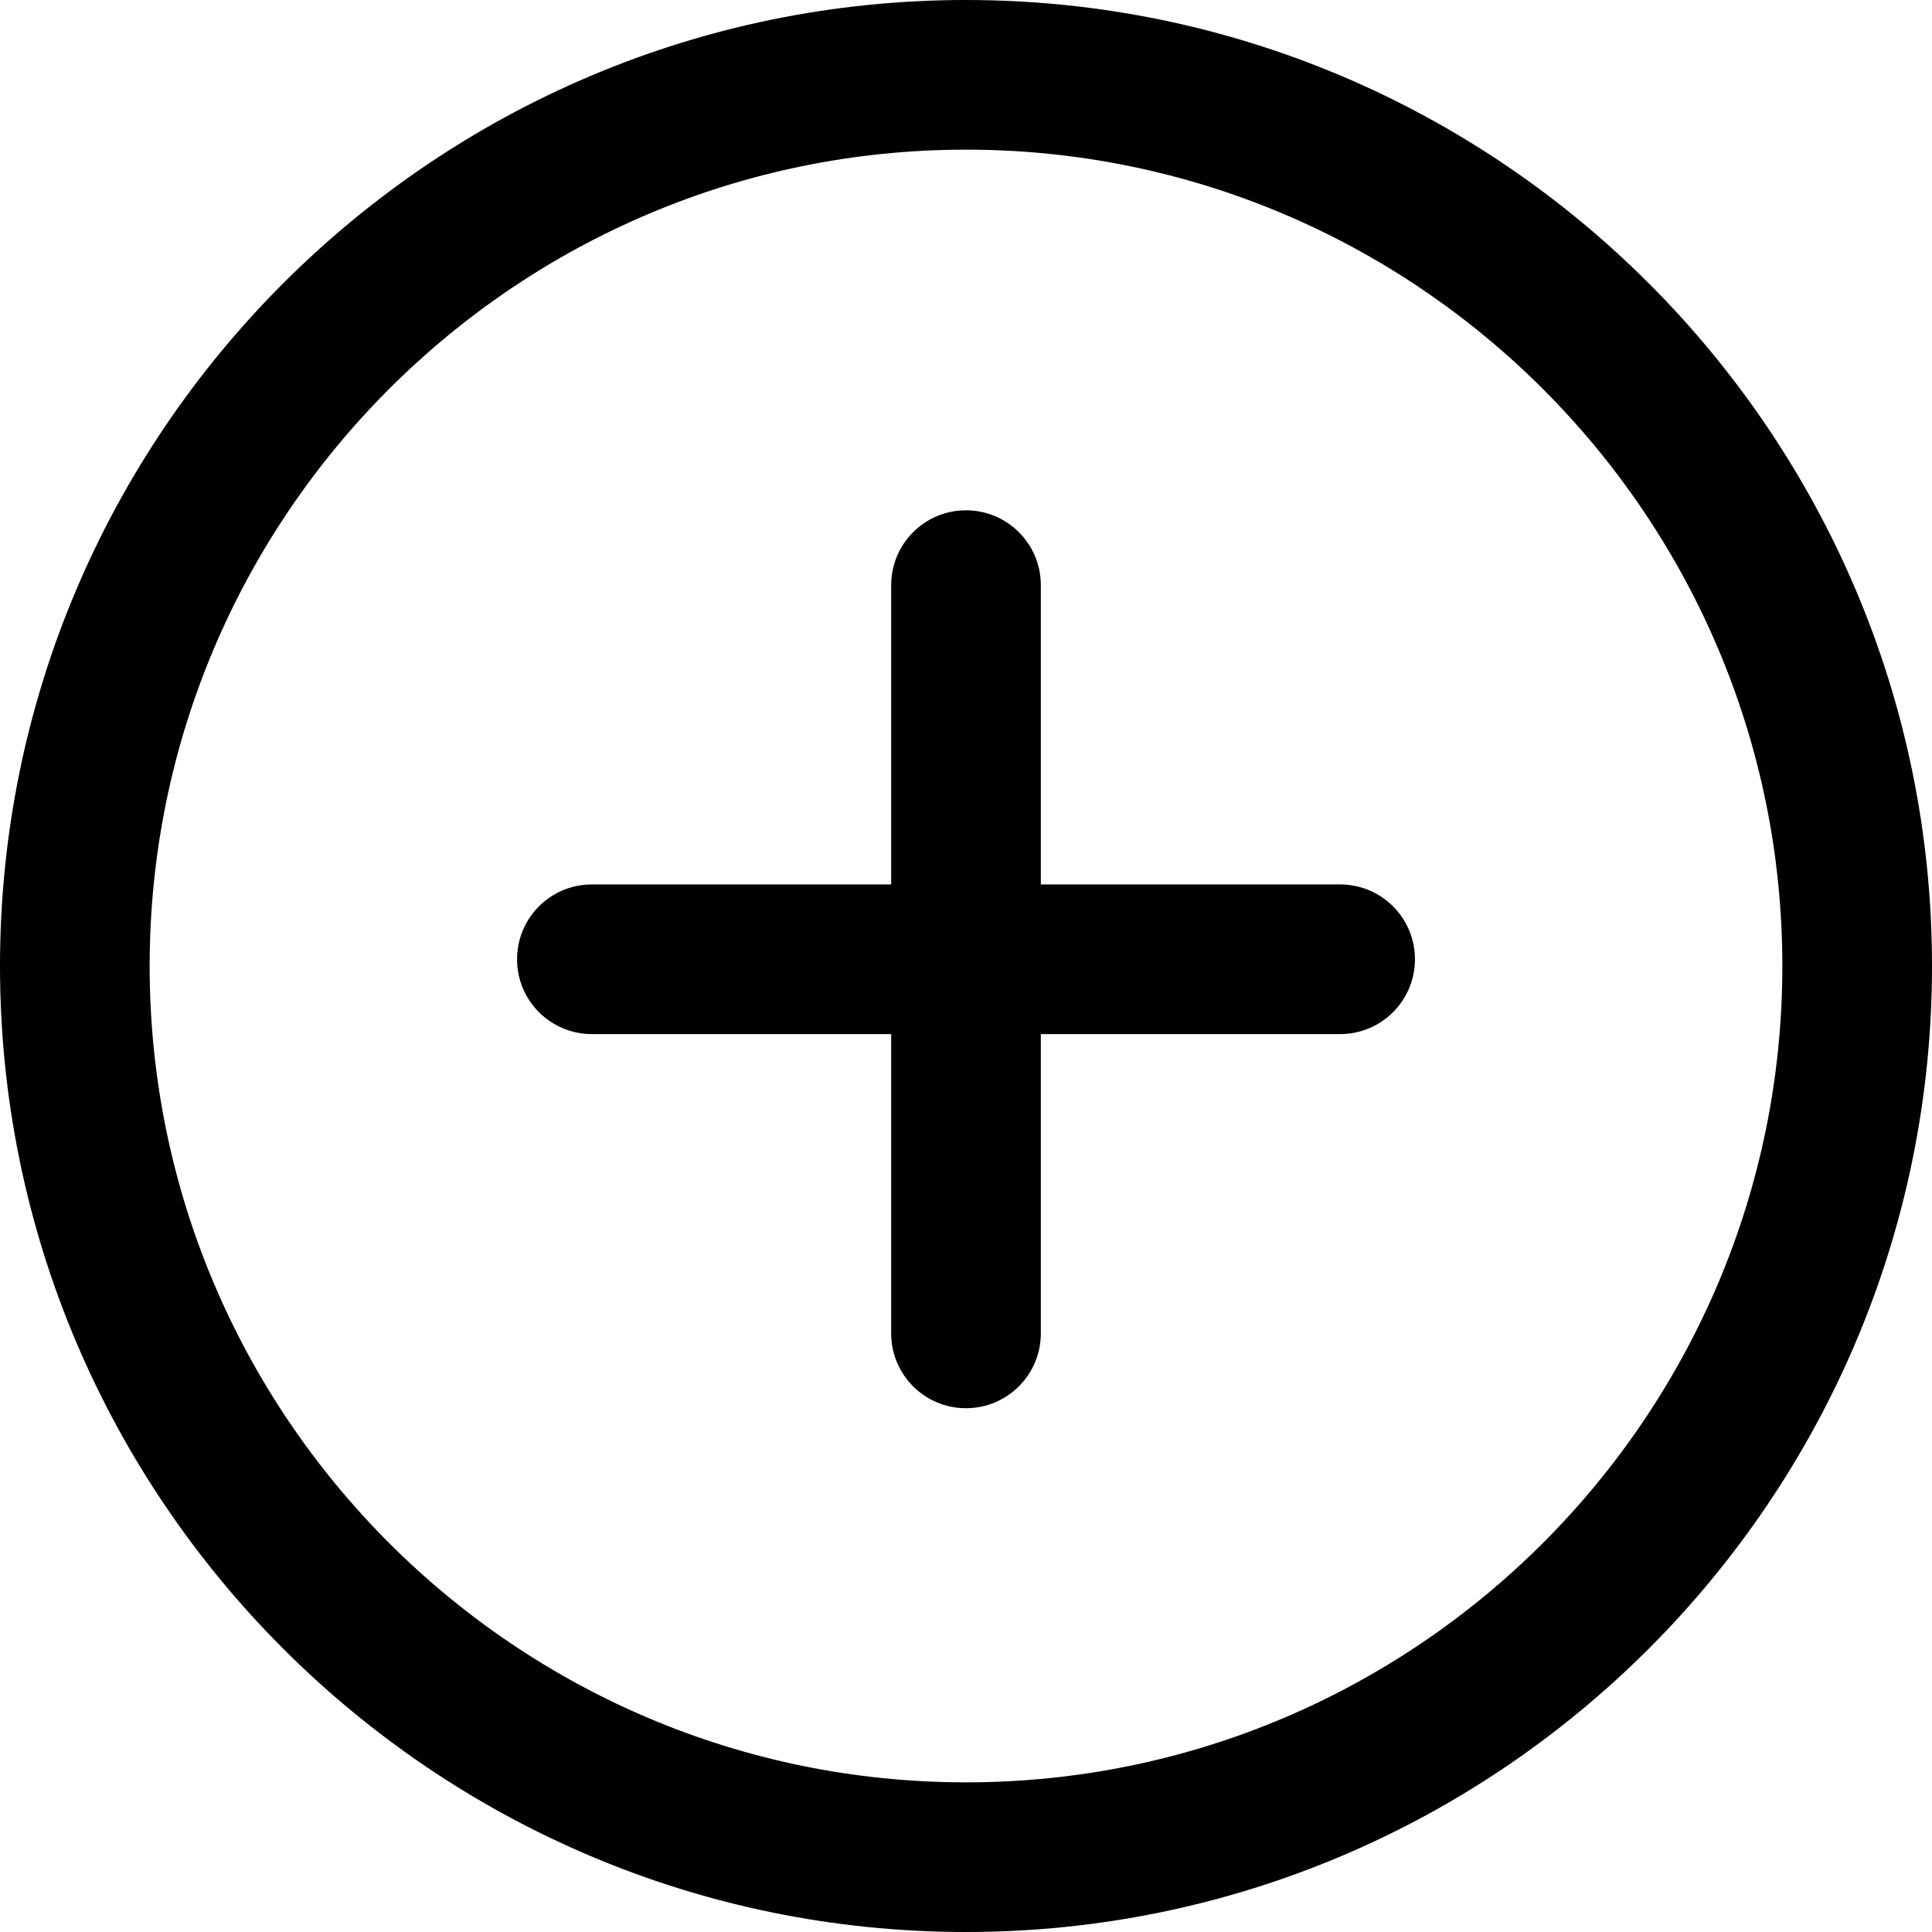
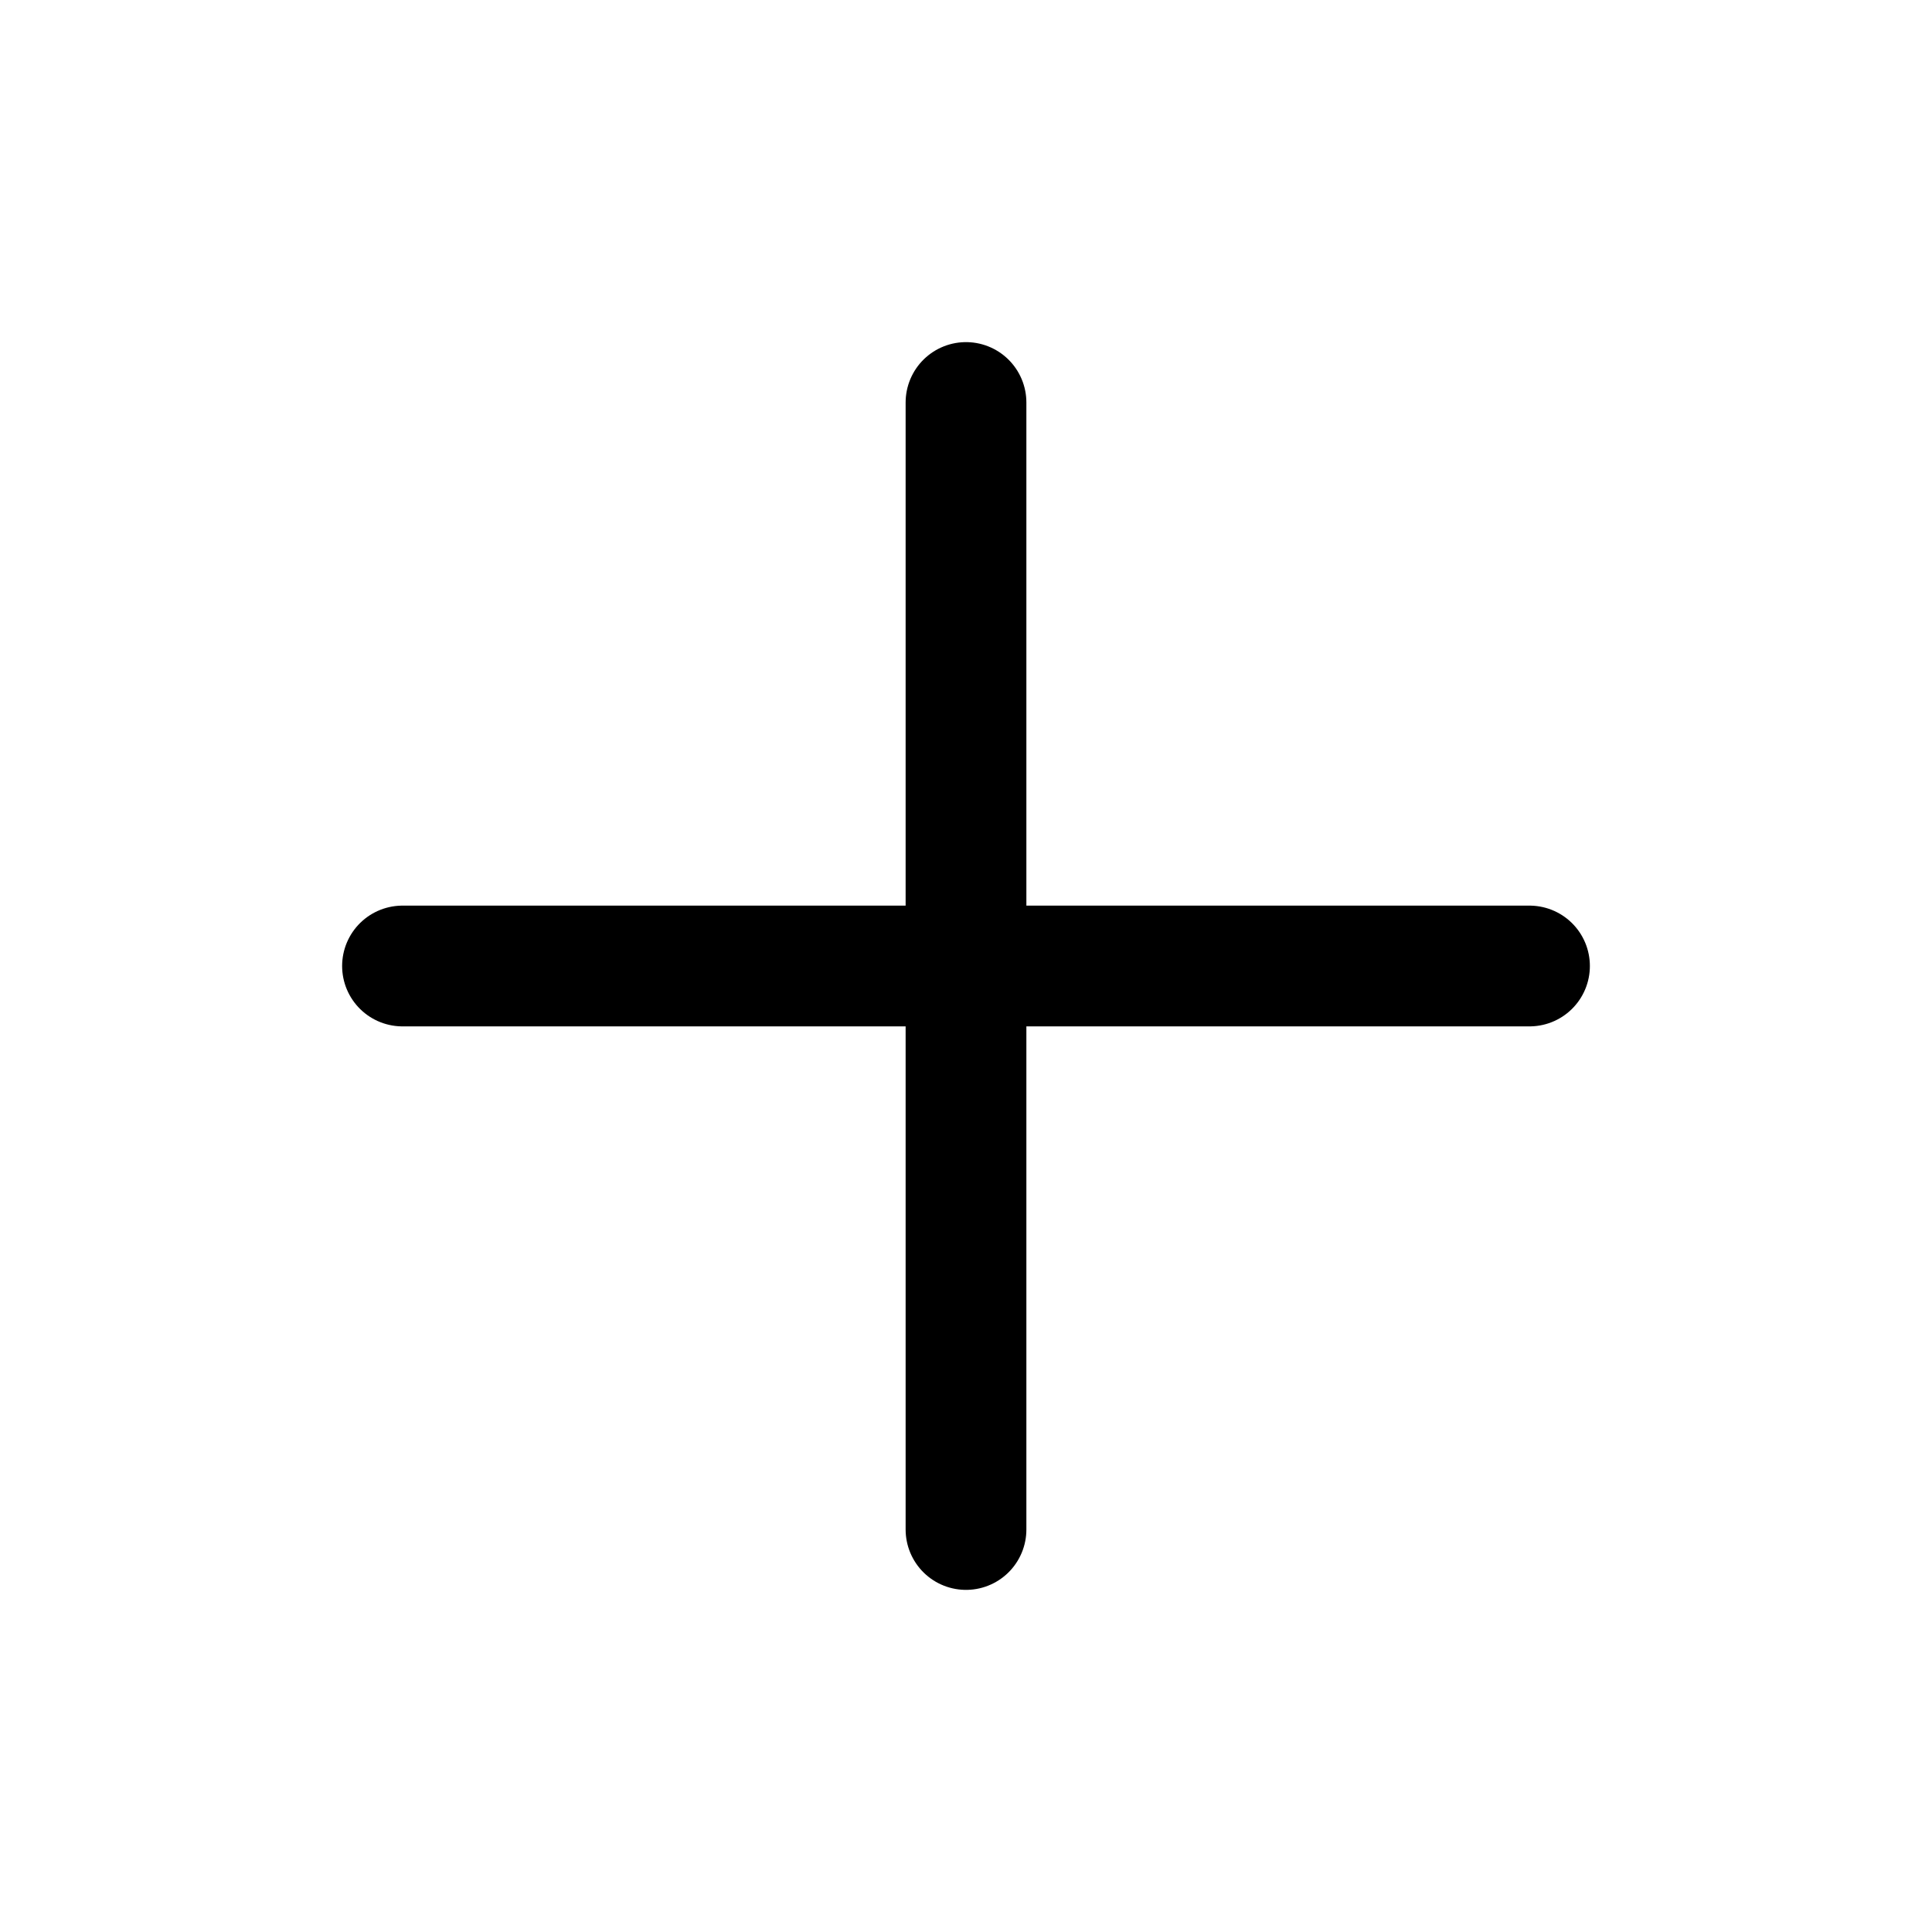
- <svg xmlns="http://www.w3.org/2000/svg" fill="currentColor" viewBox="0 0 512 512">
-   <path d="M256 0C114.833 0 0 114.833 0 256s114.833 256 256 256 256-114.853 256-256S397.167 0 256 0m0 472.341c-119.275 0-216.341-97.046-216.341-216.341S136.725 39.659 256 39.659 472.341 136.705 472.341 256 375.295 472.341 256 472.341m99.148-237.955H275.83v-79.318c0-10.946-8.864-19.83-19.83-19.83s-19.83 8.884-19.83 19.83v79.318h-79.318c-10.966 0-19.83 8.884-19.83 19.83s8.864 19.83 19.83 19.83h79.318v79.318c0 10.946 8.864 19.83 19.83 19.83s19.83-8.884 19.83-19.83v-79.318h79.318c10.966 0 19.83-8.884 19.83-19.83s-8.864-19.83-19.83-19.83" />
+ <svg xmlns="http://www.w3.org/2000/svg" viewBox="0 0 24 24" fill="none" stroke="currentColor" stroke-width="1.5" stroke-linecap="round" stroke-linejoin="round">
+   <path d="M12 5v14M5 12h14" />
</svg>
